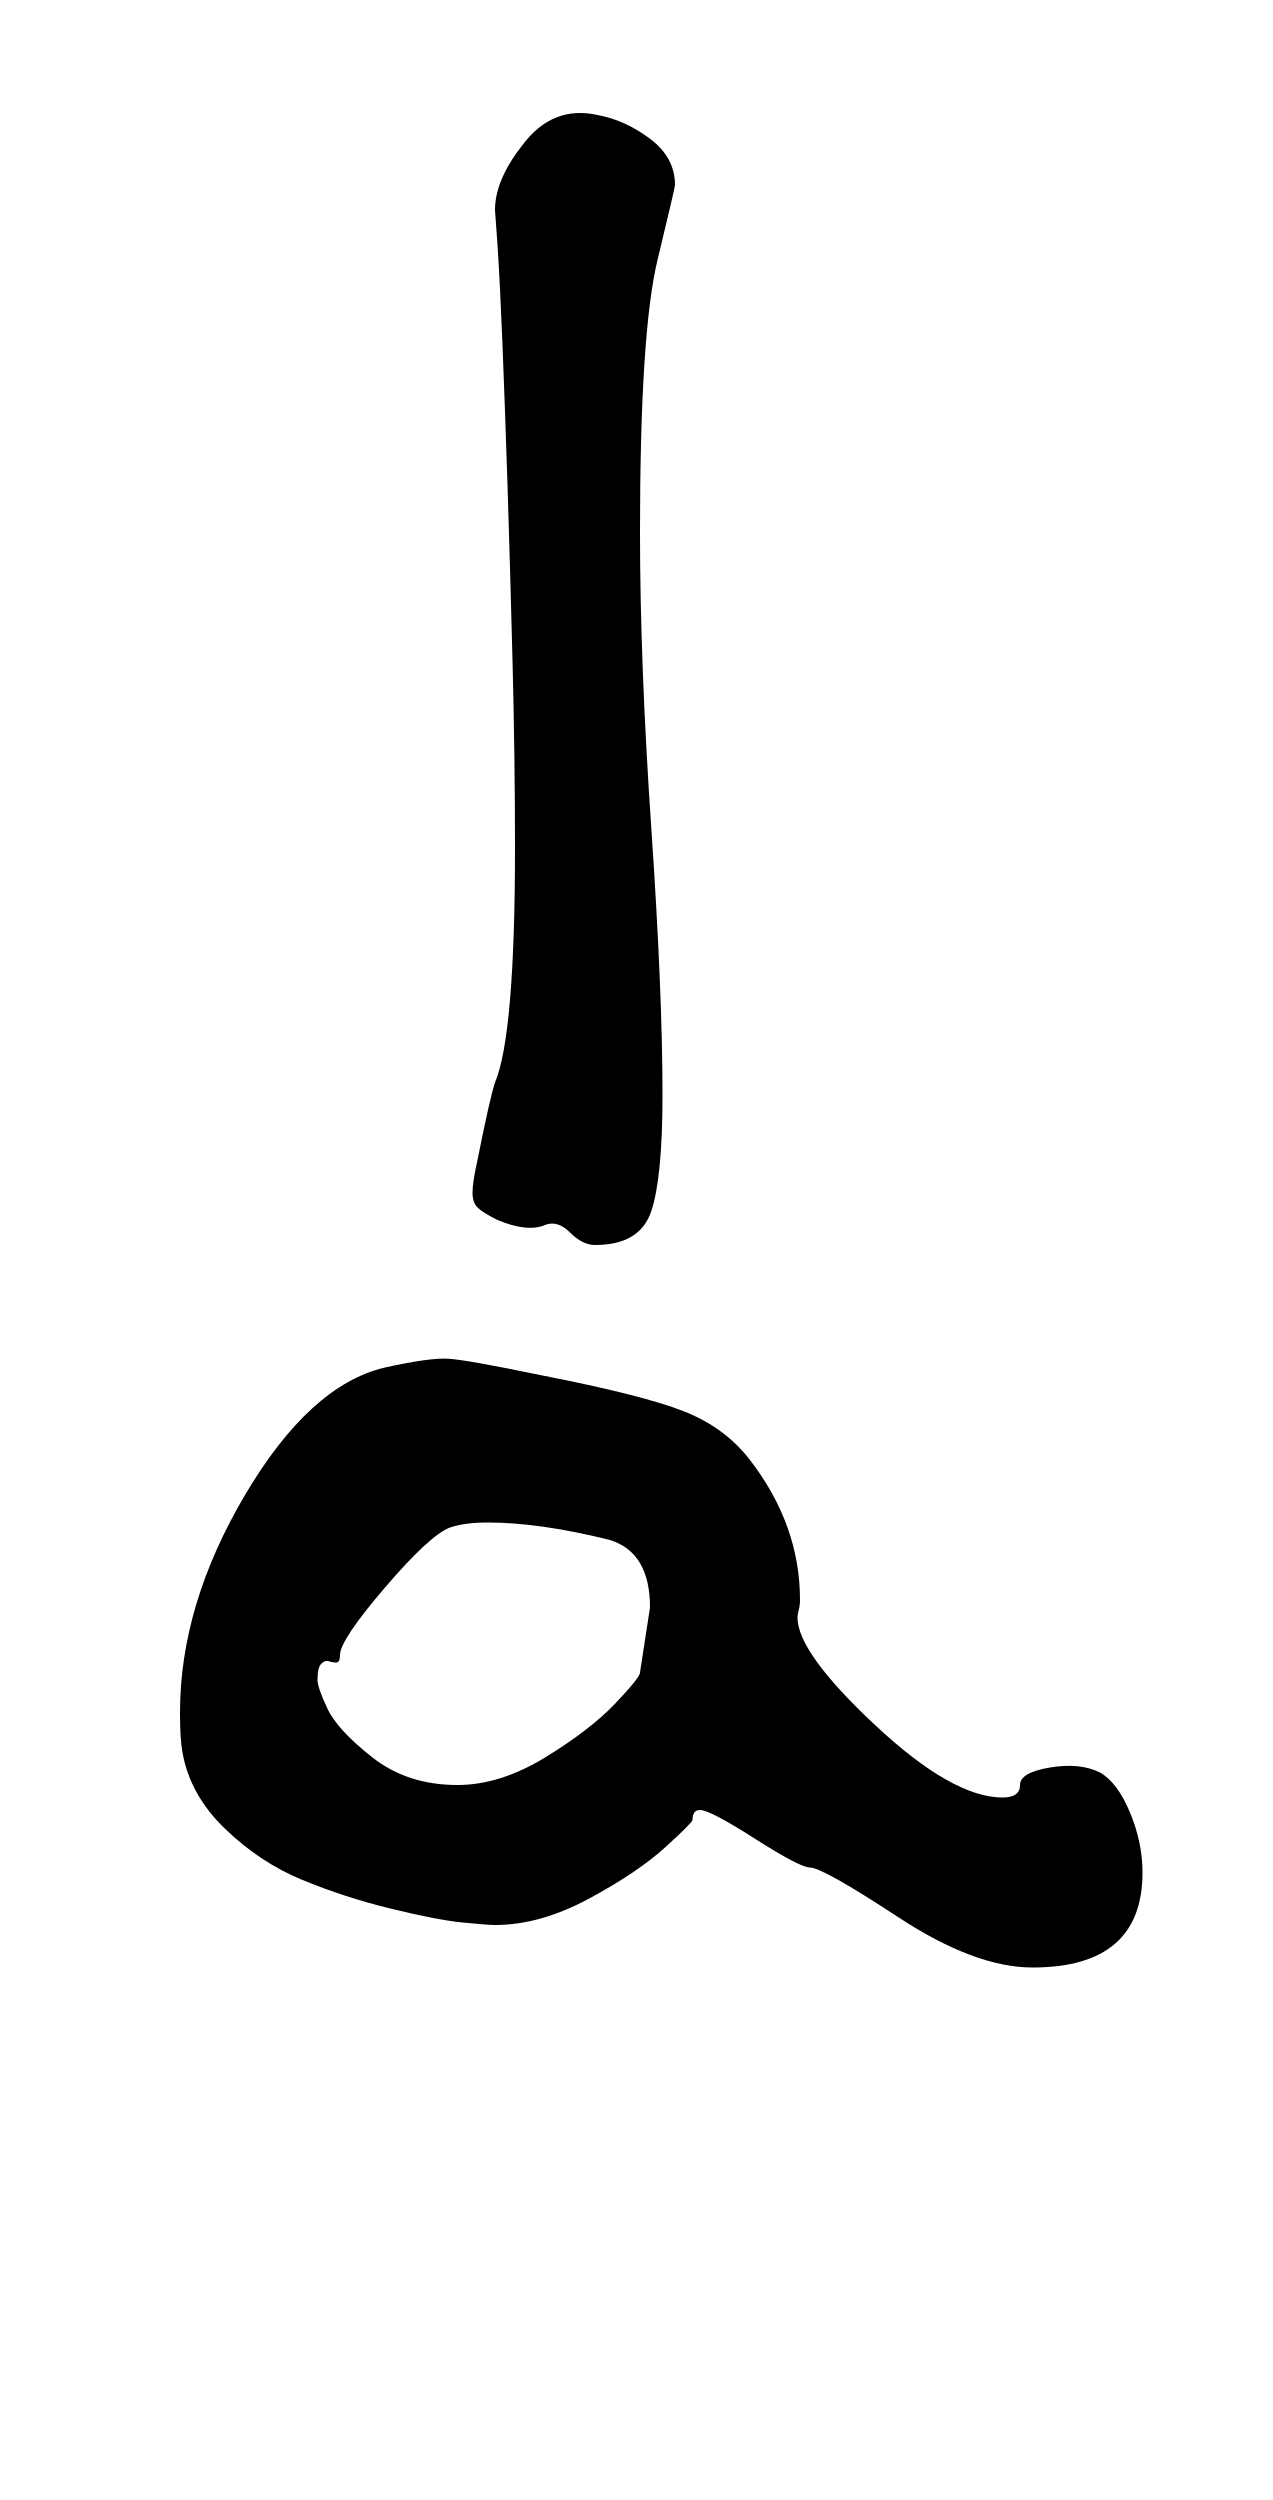
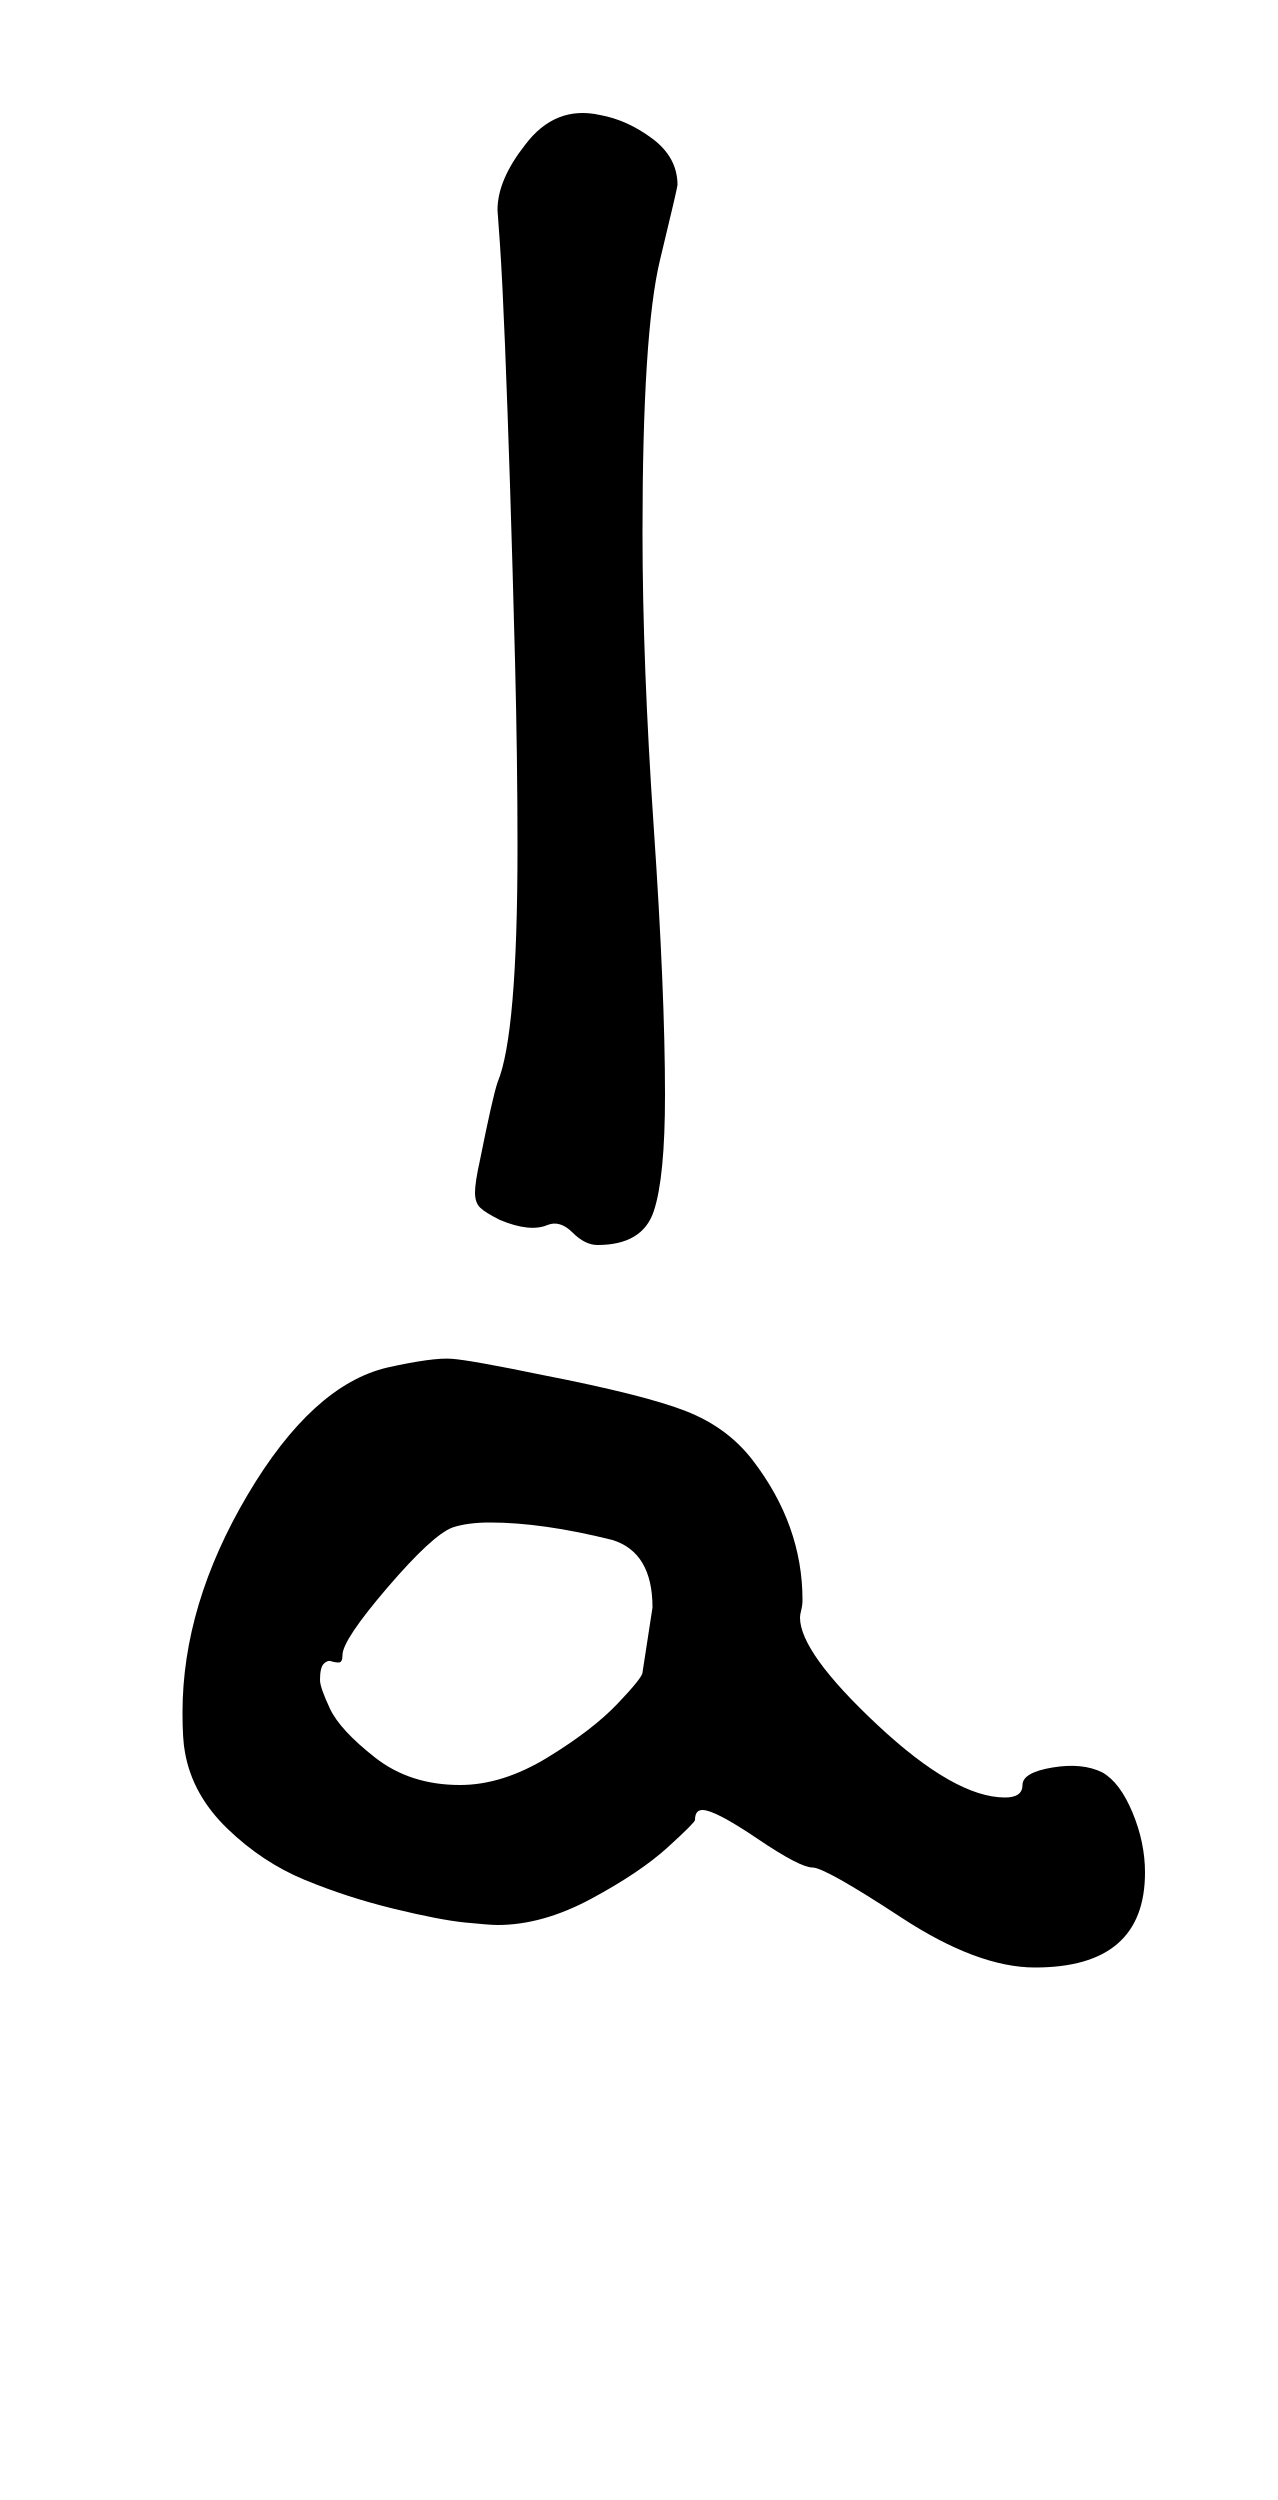
- <svg xmlns="http://www.w3.org/2000/svg" version="1.1" viewBox="-10 0 509 1000">
-   <path fill="currentColor" d="M267 728q0 1 -11 11t-30.5 20.5t-37.5 10.5q-3 0 -13 -1t-28.5 -5.5t-35.5 -11.5t-31 -20.5t-17 -30.5q-1 -5 -1 -16q0 -43 26 -87t56 -51q18 -4 25.5 -3.5t36.5 6.5q41 8 57.5 14.5t26.5 19.5q20 26 20 56q0 2 -0.5 4t-0.5 3q0 14 31 43t51 29q7 0 7 -5t12 -7t20 2 q7 4 12 16t5 24q0 38 -44 38q-23 0 -53.5 -20t-35.5 -20q-4 0 -22 -11.5t-22 -11.5q-3 0 -3 4zM117 672q0 3 4 11.5t18 19.5t34 11q17 0 35 -11t28 -21.5t10 -12.5l4 -26q0 -22 -16 -27q-28 -7 -49 -7q-9 0 -15 2q-8 3 -26 24t-18 27q0 3 -1.5 3t-3 -0.5t-3 1t-1.5 6.5z M196 339q0 -36 -1 -75t-2 -70t-2 -56t-2 -40l-1 -14q0 -12 11 -26q12 -16 30 -12q11 2 21 9.5t10 18.5q0 1 -7 30t-7 109q0 52 4.5 118t4.5 107q0 33 -4.5 46.5t-22.5 13.5q-5 0 -10 -5t-10 -3q-7 3 -19 -2q-6 -3 -8 -5t-2 -6t2 -13q5 -25 7 -31q8 -19 8 -94z" />
+ <svg xmlns="http://www.w3.org/2000/svg" version="1.1" viewBox="-10 0 511 1000">
+   <path fill="currentColor" d="M268 728q0 1 -11 11t-30.5 20.5t-37.5 10.5q-3 0 -13 -1t-28.5 -5.5t-35.5 -11.5t-31 -20.5t-17 -30.5q-1 -5 -1 -16q0 -43 26 -87t56 -51q18 -4 25.5 -3.5t36.5 6.5q41 8 57.5 14.5t26.5 19.5q20 26 20 56q0 2 -0.5 4t-0.5 3q0 14 31 43t51 29q7 0 7 -5t12 -7t20 2 q7 4 12 16t5 24q0 38 -44 38q-23 0 -53.5 -20t-35.5 -20t-22 -11.5t-22 -11.5q-3 0 -3 4zM118 672q0 3 4 11.5t18 19.5t34 11q17 0 35 -11t28 -21.5t10 -12.5l4 -26q0 -22 -16 -27q-28 -7 -49 -7q-9 0 -15 2q-8 3 -26 24t-18 27q0 3 -1.5 3t-3 -0.5t-3 1t-1.5 6.5zM197 339 q0 -36 -1 -75t-2 -70t-2 -56t-2 -40l-1 -14q0 -12 11 -26q12 -16 30 -12q11 2 21 9.5t10 18.5q0 1 -7 30t-7 109q0 52 4.5 118t4.5 107q0 33 -4.5 46.5t-22.5 13.5q-5 0 -10 -5t-10 -3q-7 3 -19 -2q-6 -3 -8 -5t-2 -6t2 -13q5 -25 7 -31q8 -19 8 -94z" />
</svg>
